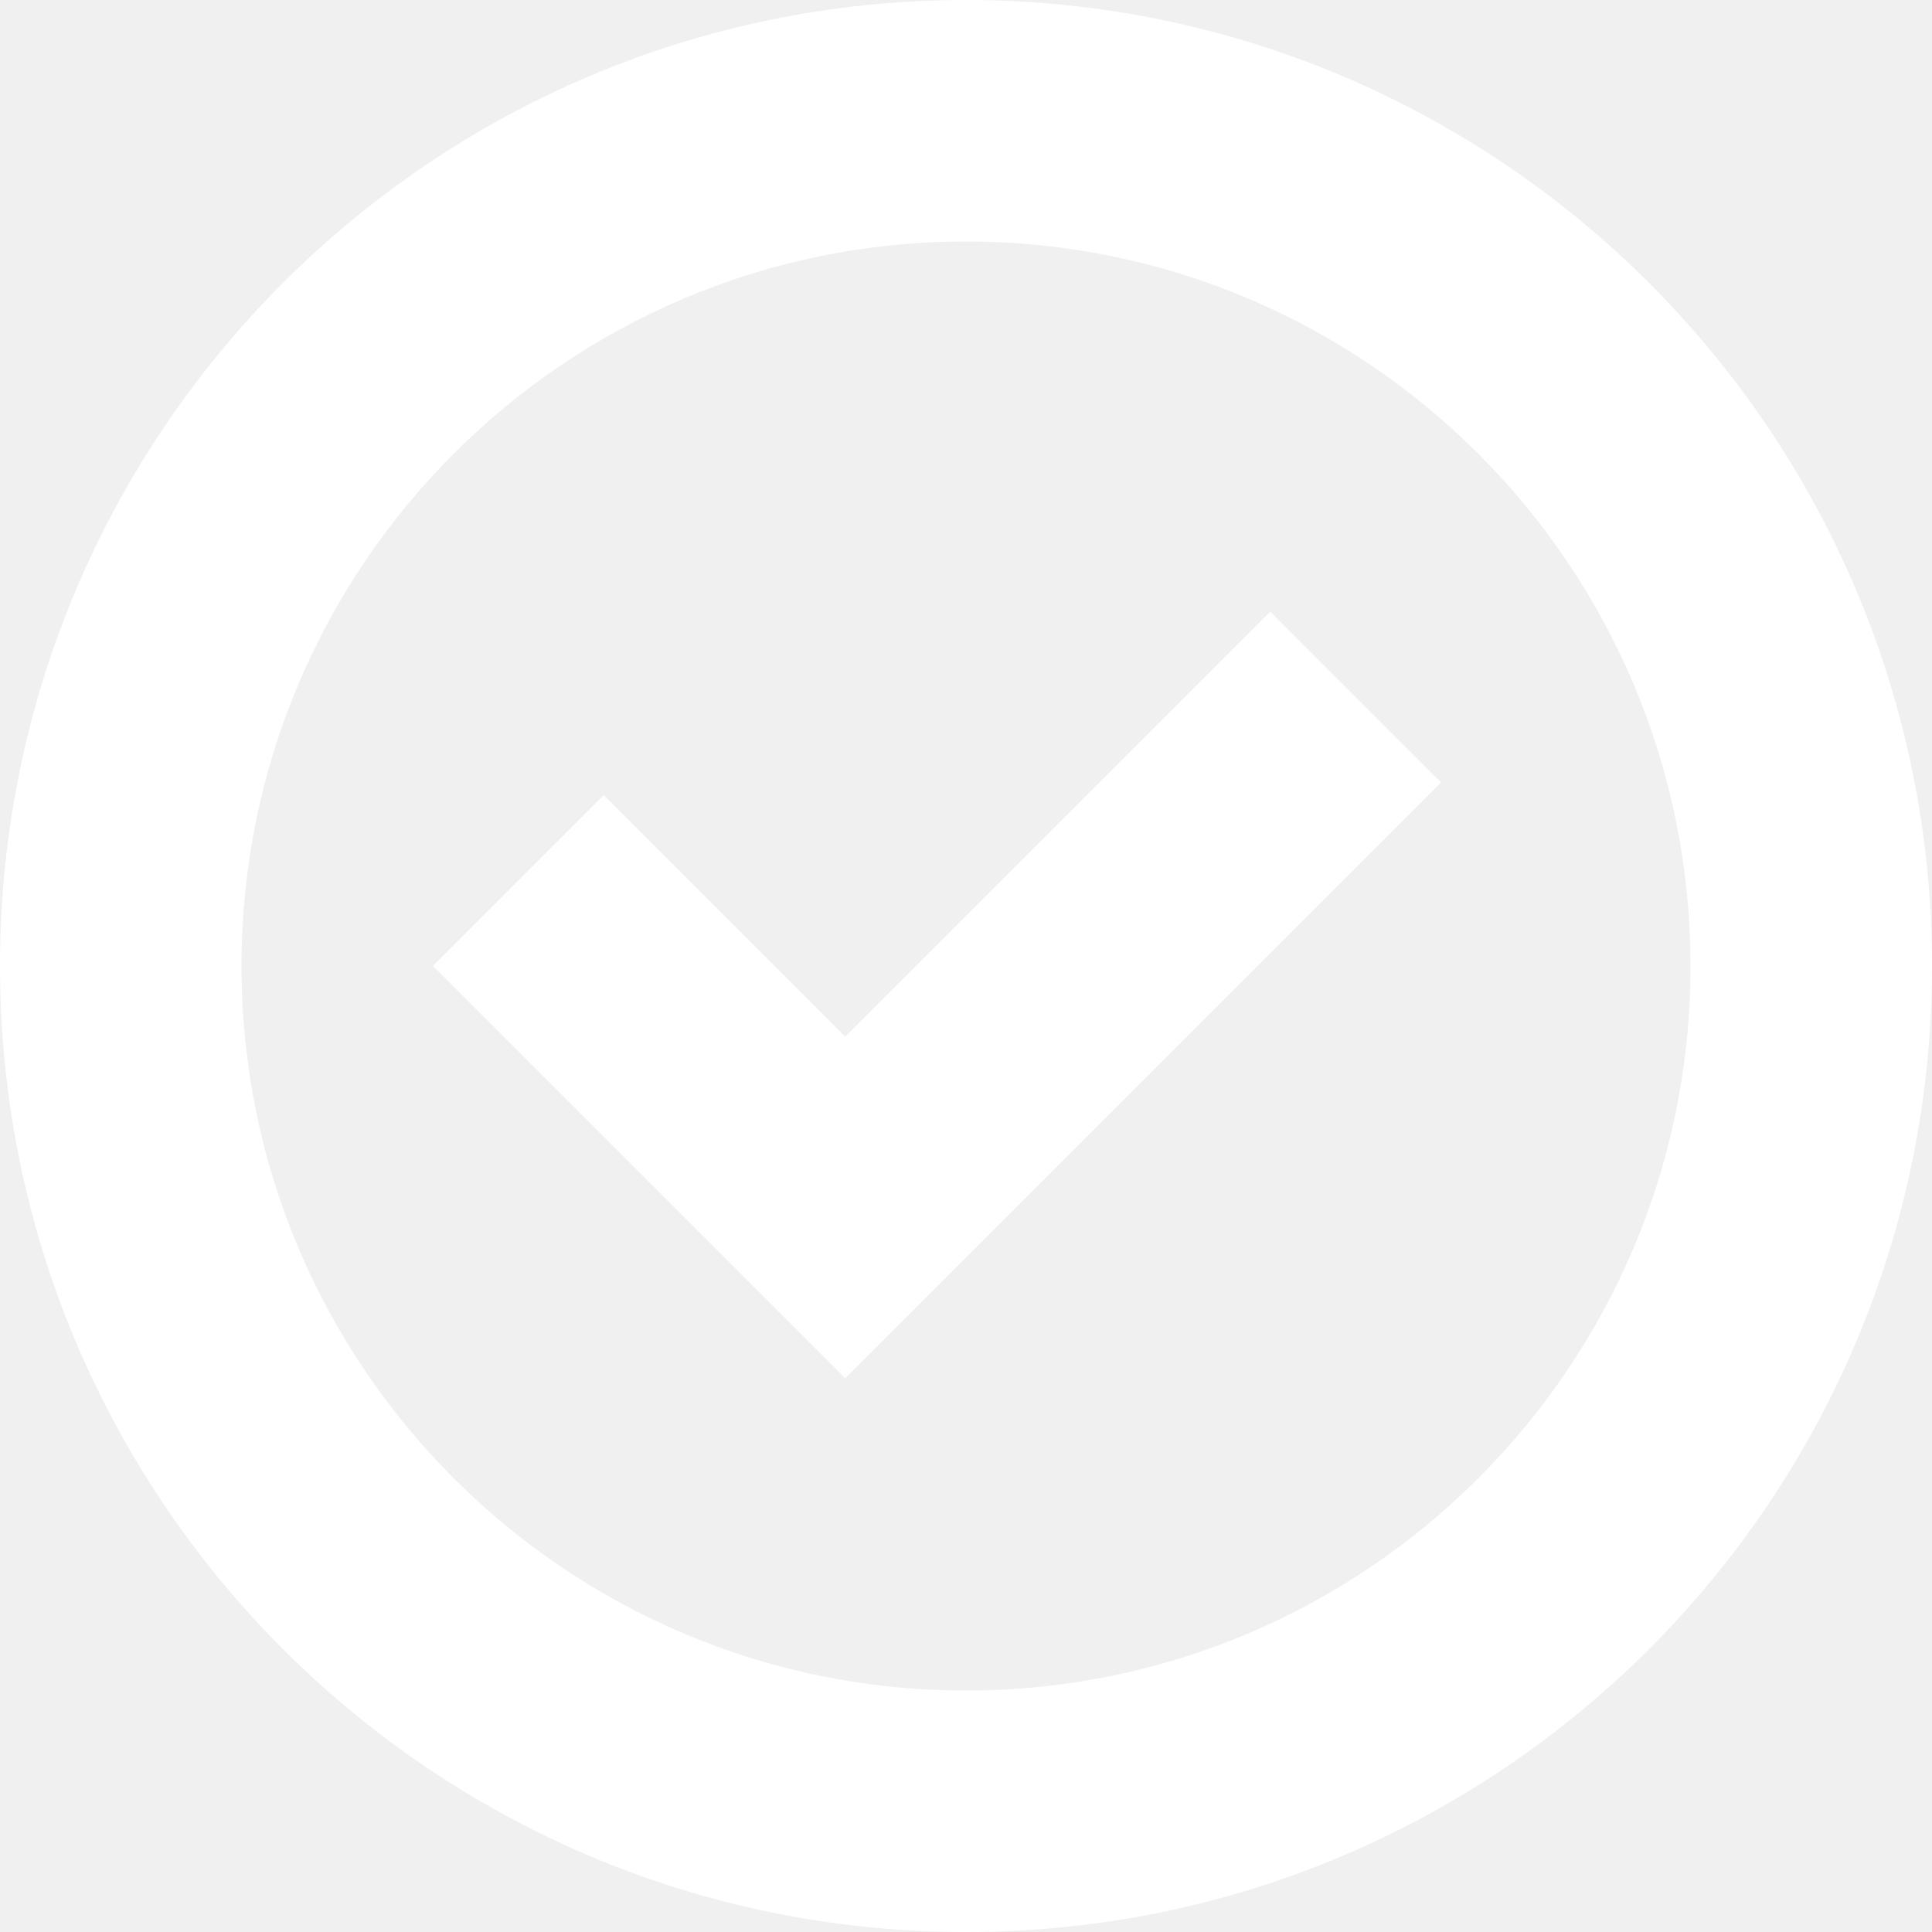
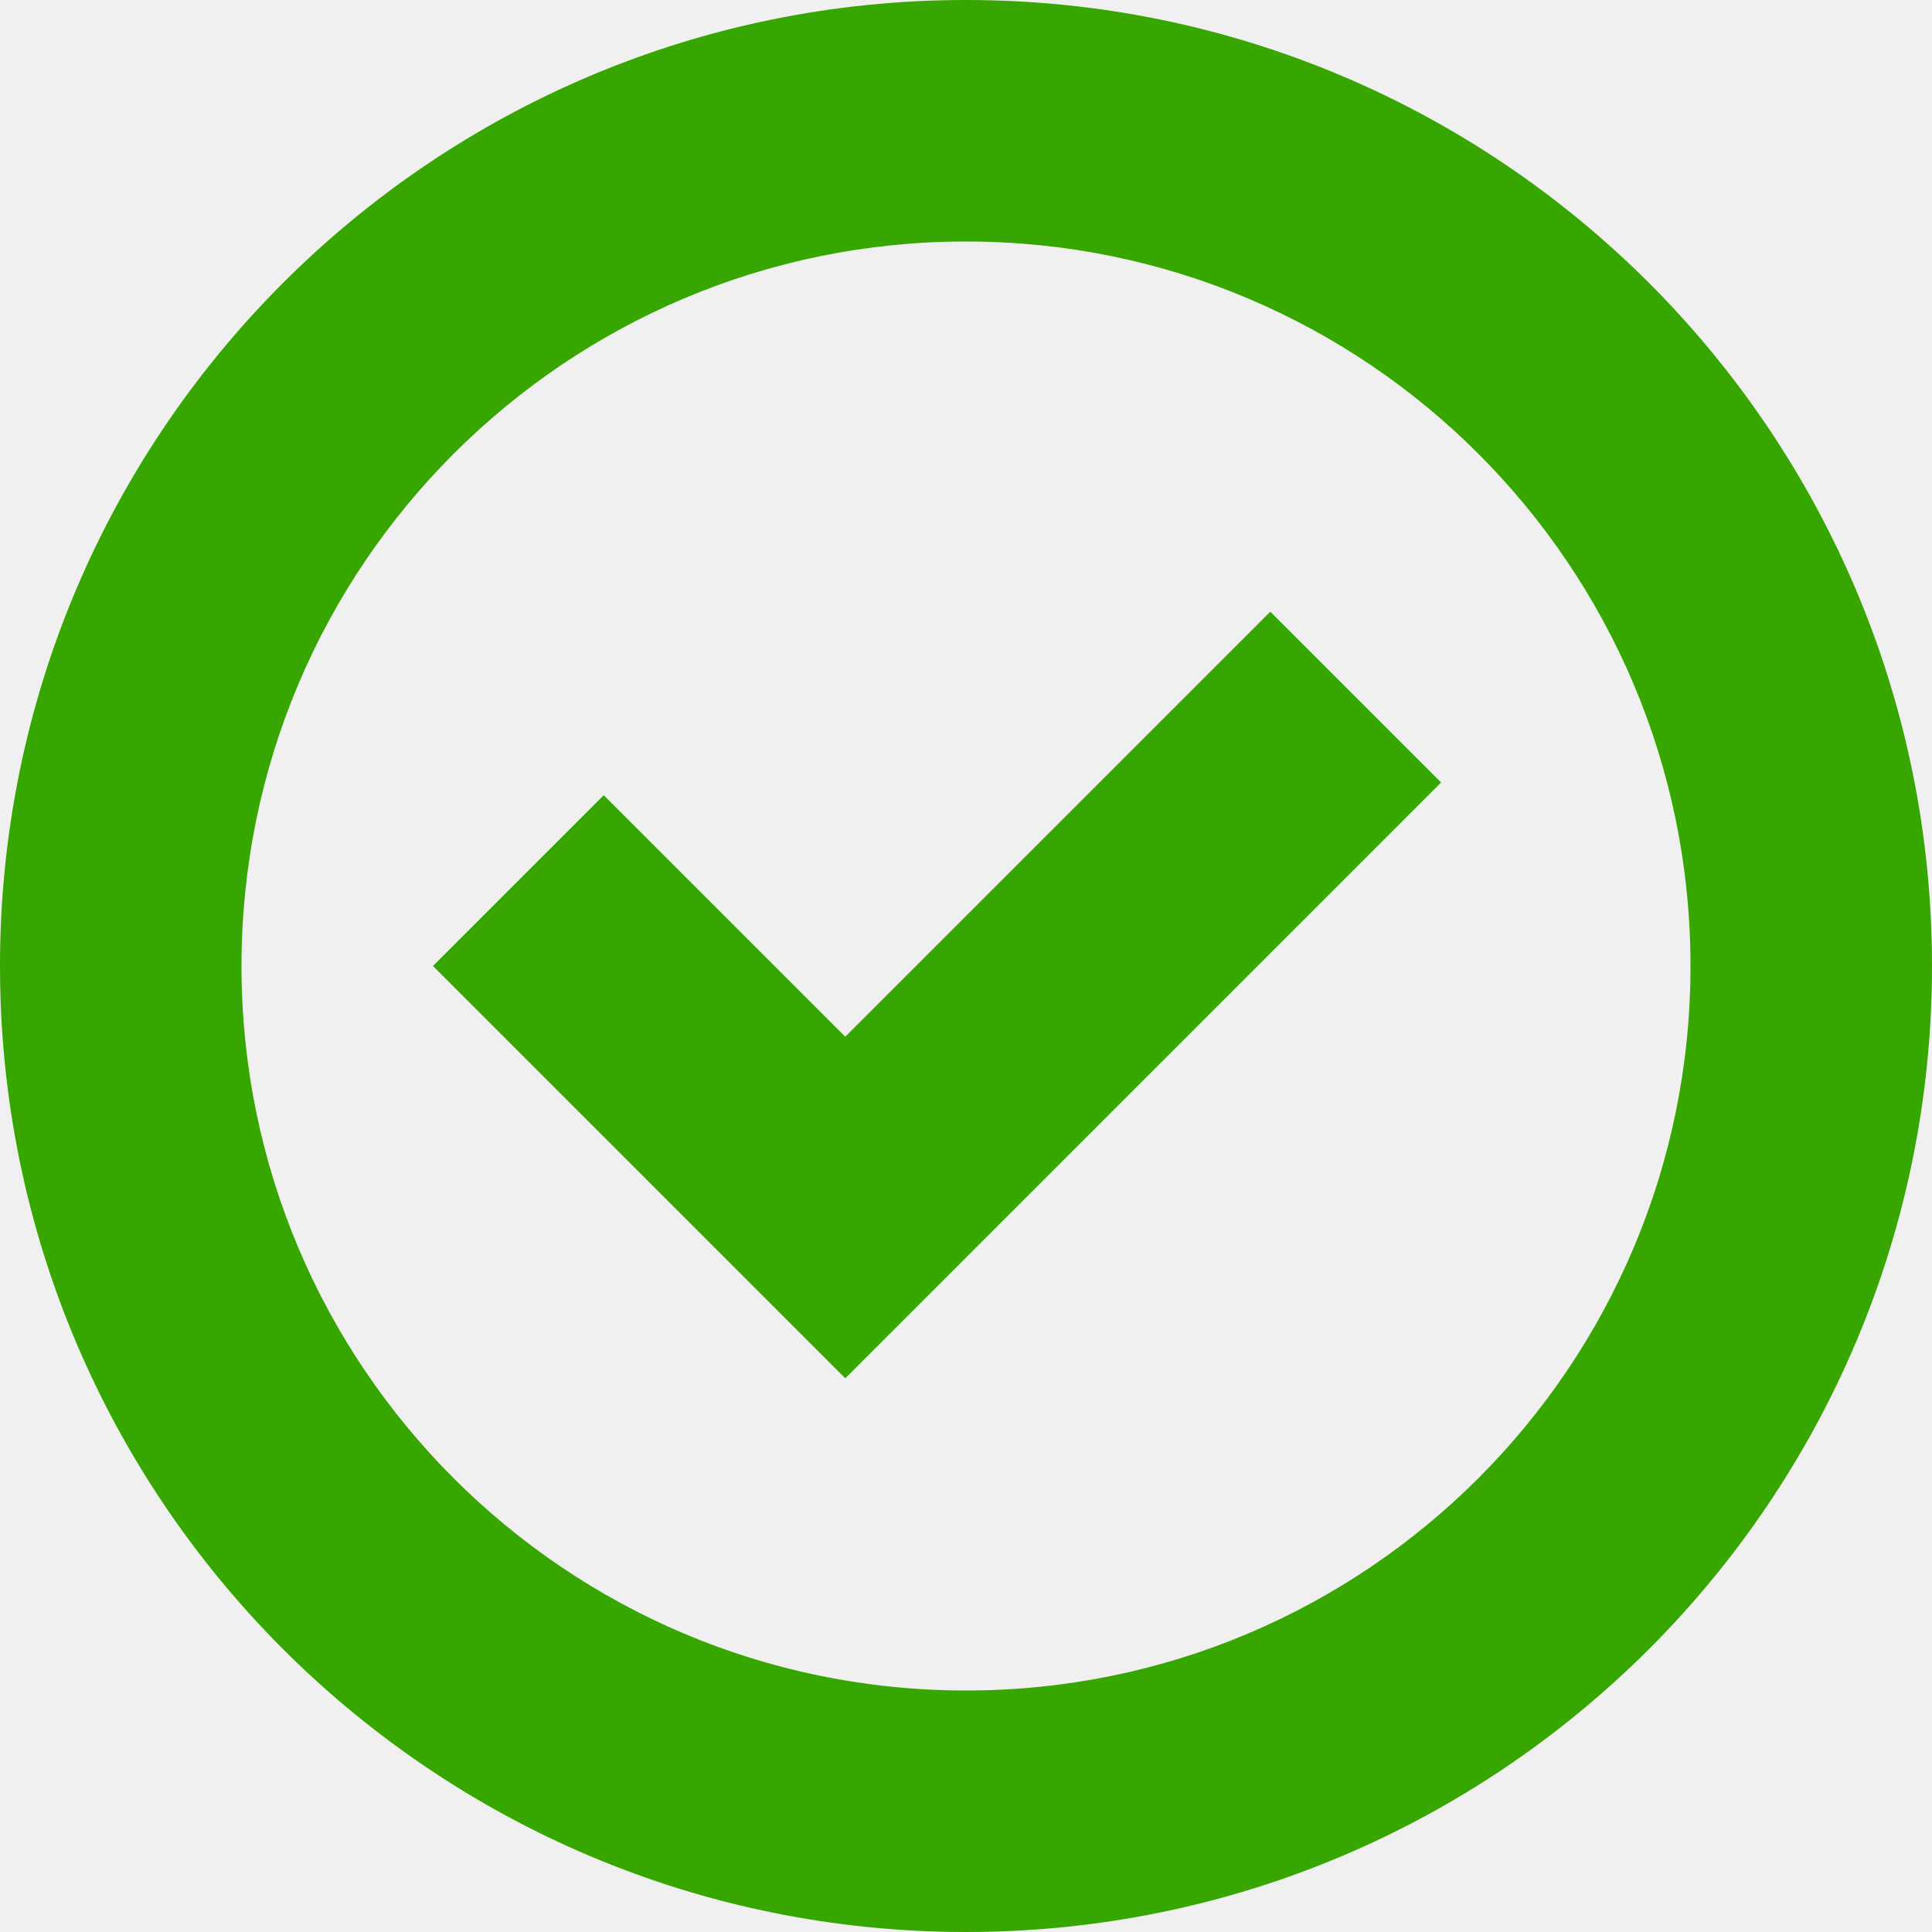
- <svg xmlns="http://www.w3.org/2000/svg" width="12" height="12" viewBox="0 0 12 12" fill="none">
-   <path fill-rule="evenodd" clip-rule="evenodd" d="M6 12C2.686 12 0 9.314 0 6C0 2.686 2.686 0 6 0C9.314 0 12 2.686 12 6C12 9.314 9.314 12 6 12ZM6 10.5C8.485 10.5 10.5 8.485 10.5 6C10.5 3.515 8.485 1.5 6 1.5C3.515 1.5 1.5 3.515 1.5 6C1.5 8.485 3.515 10.5 6 10.5ZM2.689 6L3.75 4.939L5.25 6.439L7.89 3.799L8.951 4.86L5.25 8.561L2.689 6Z" fill="white" />
+ <svg xmlns="http://www.w3.org/2000/svg" width="10" height="10" viewBox="0 0 10 10" fill="none">
+   <path fill-rule="evenodd" clip-rule="evenodd" d="M5 10C2.239 10 0 7.761 0 5C0 2.239 2.239 0 5 0C7.761 0 10 2.239 10 5C10 7.761 7.761 10 5 10ZM5 8.75C7.071 8.75 8.75 7.071 8.75 5C8.75 2.929 7.071 1.25 5 1.25C2.929 1.25 1.25 2.929 1.25 5C1.25 7.071 2.929 8.75 5 8.75ZM2.241 5L3.125 4.116L4.375 5.366L6.575 3.166L7.459 4.05L4.375 7.134L2.241 5Z" fill="#37A600" />
</svg>
